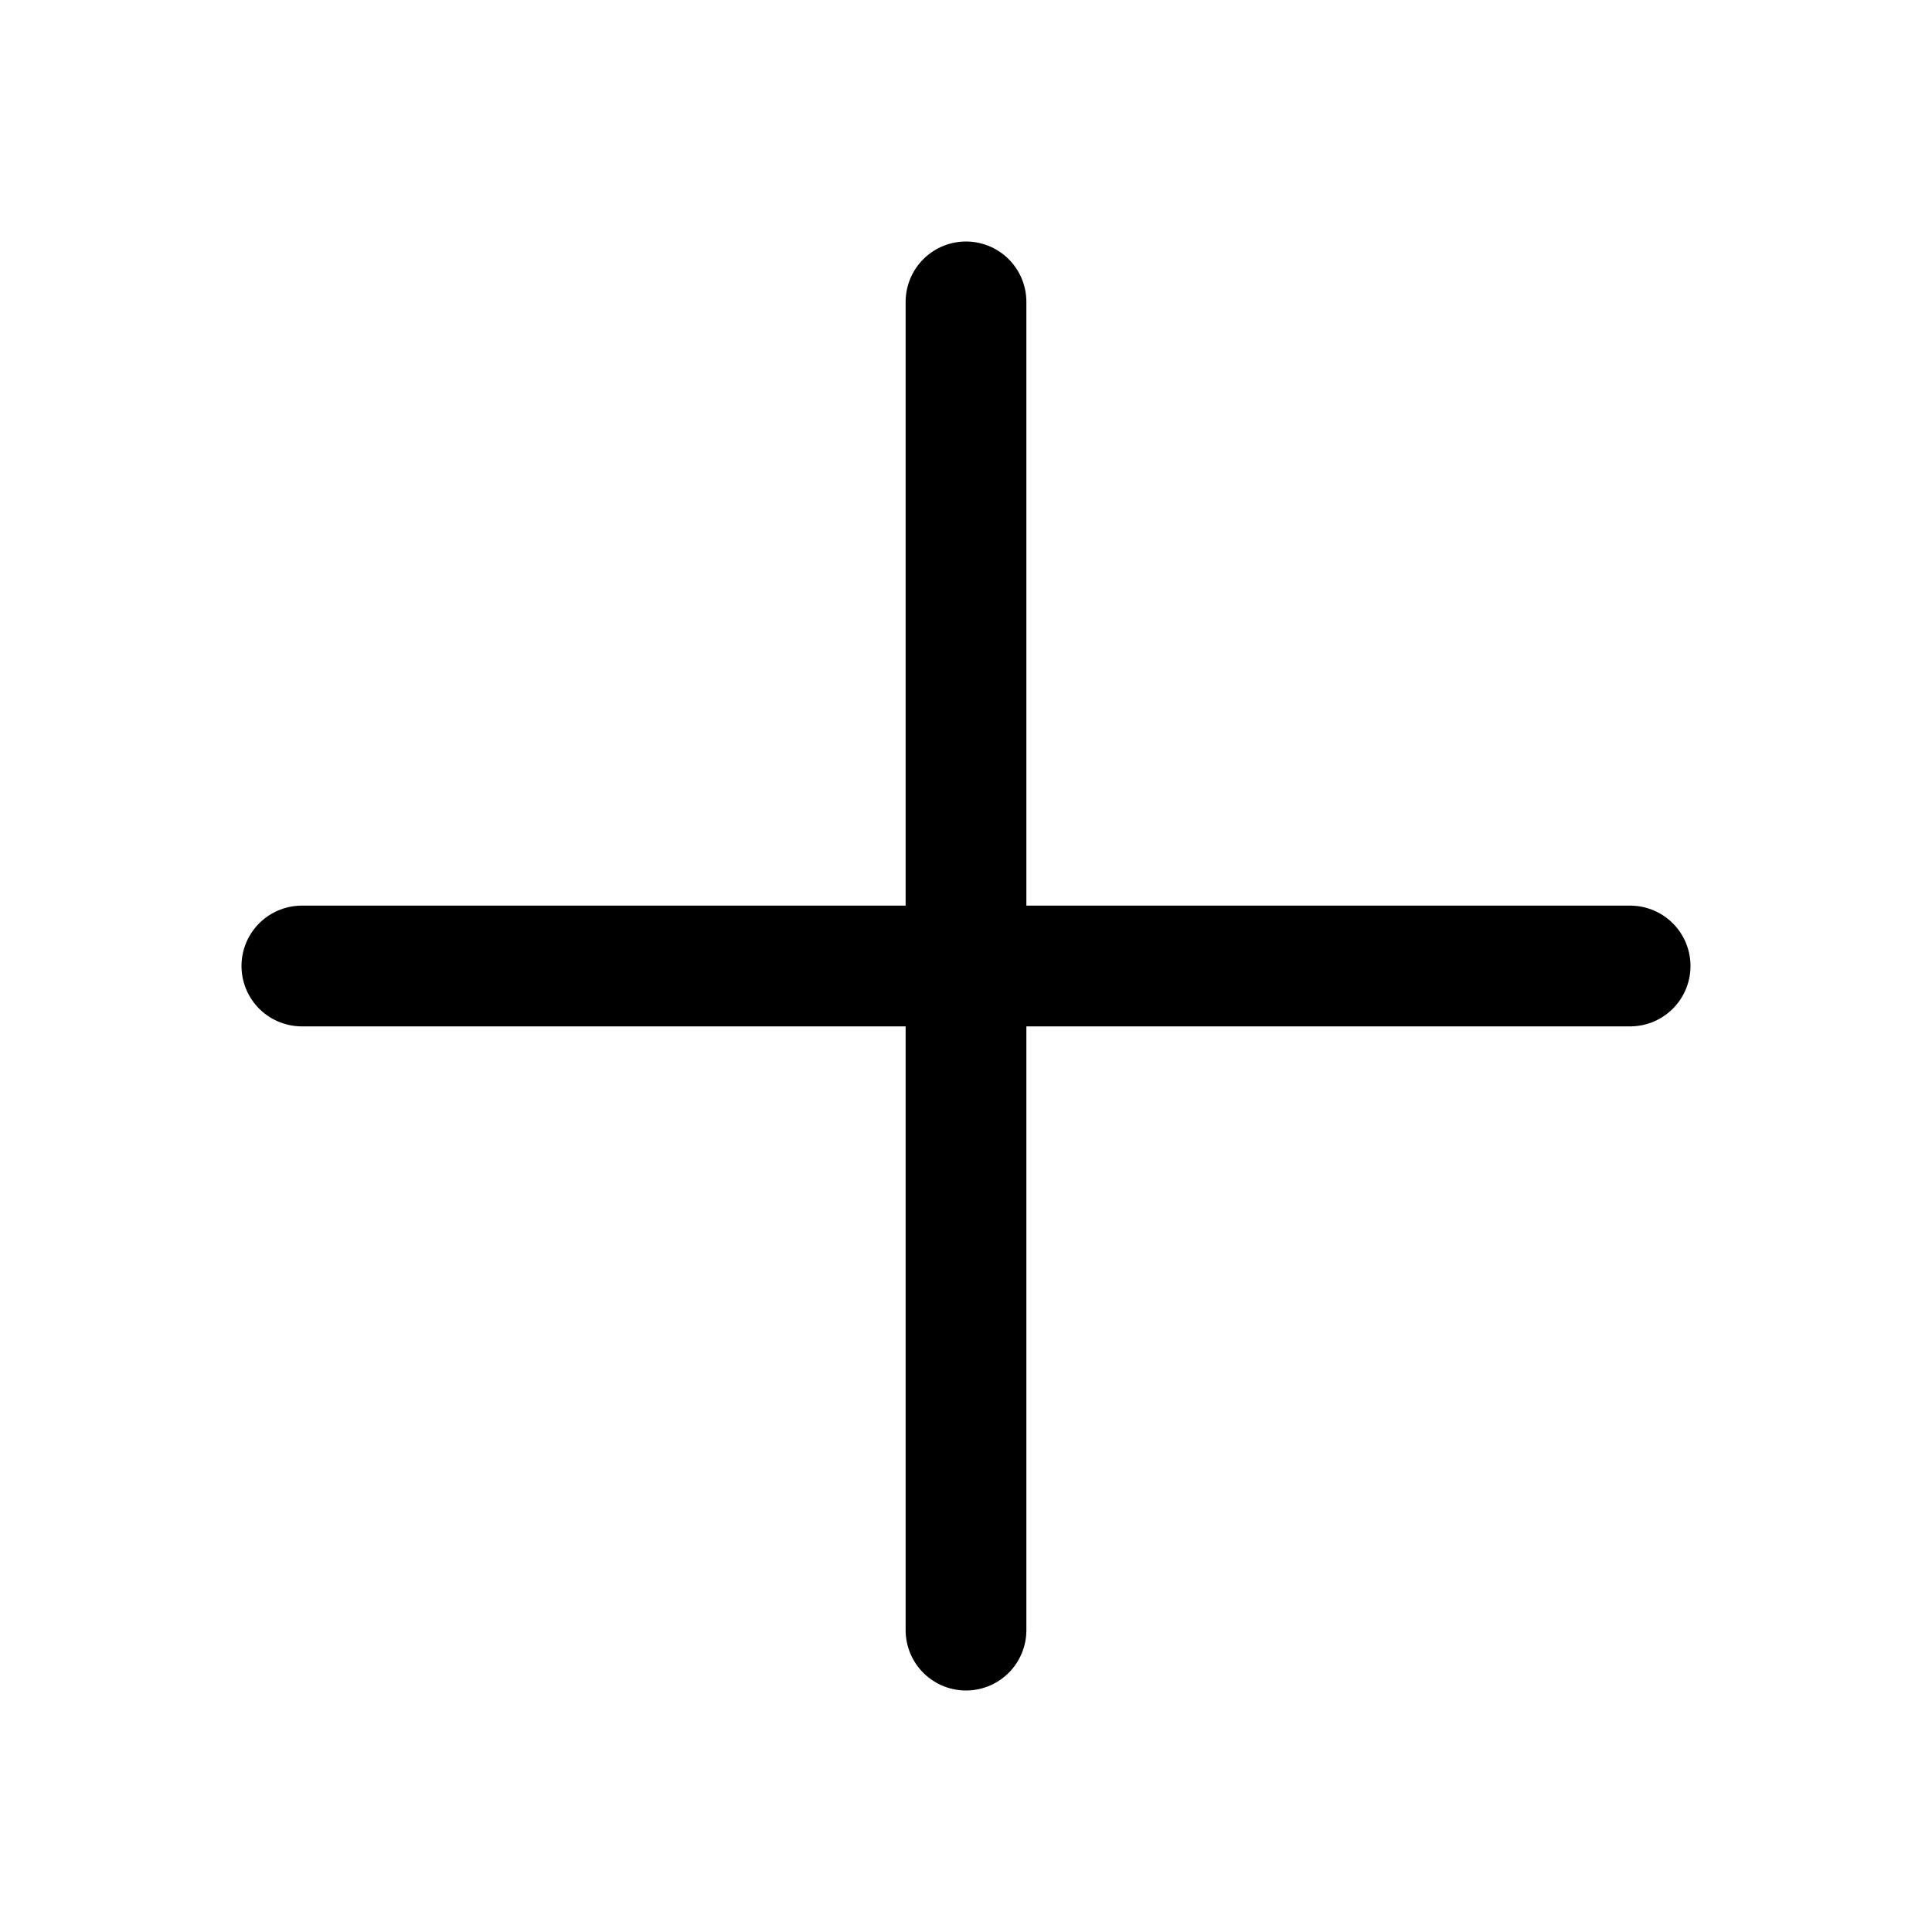
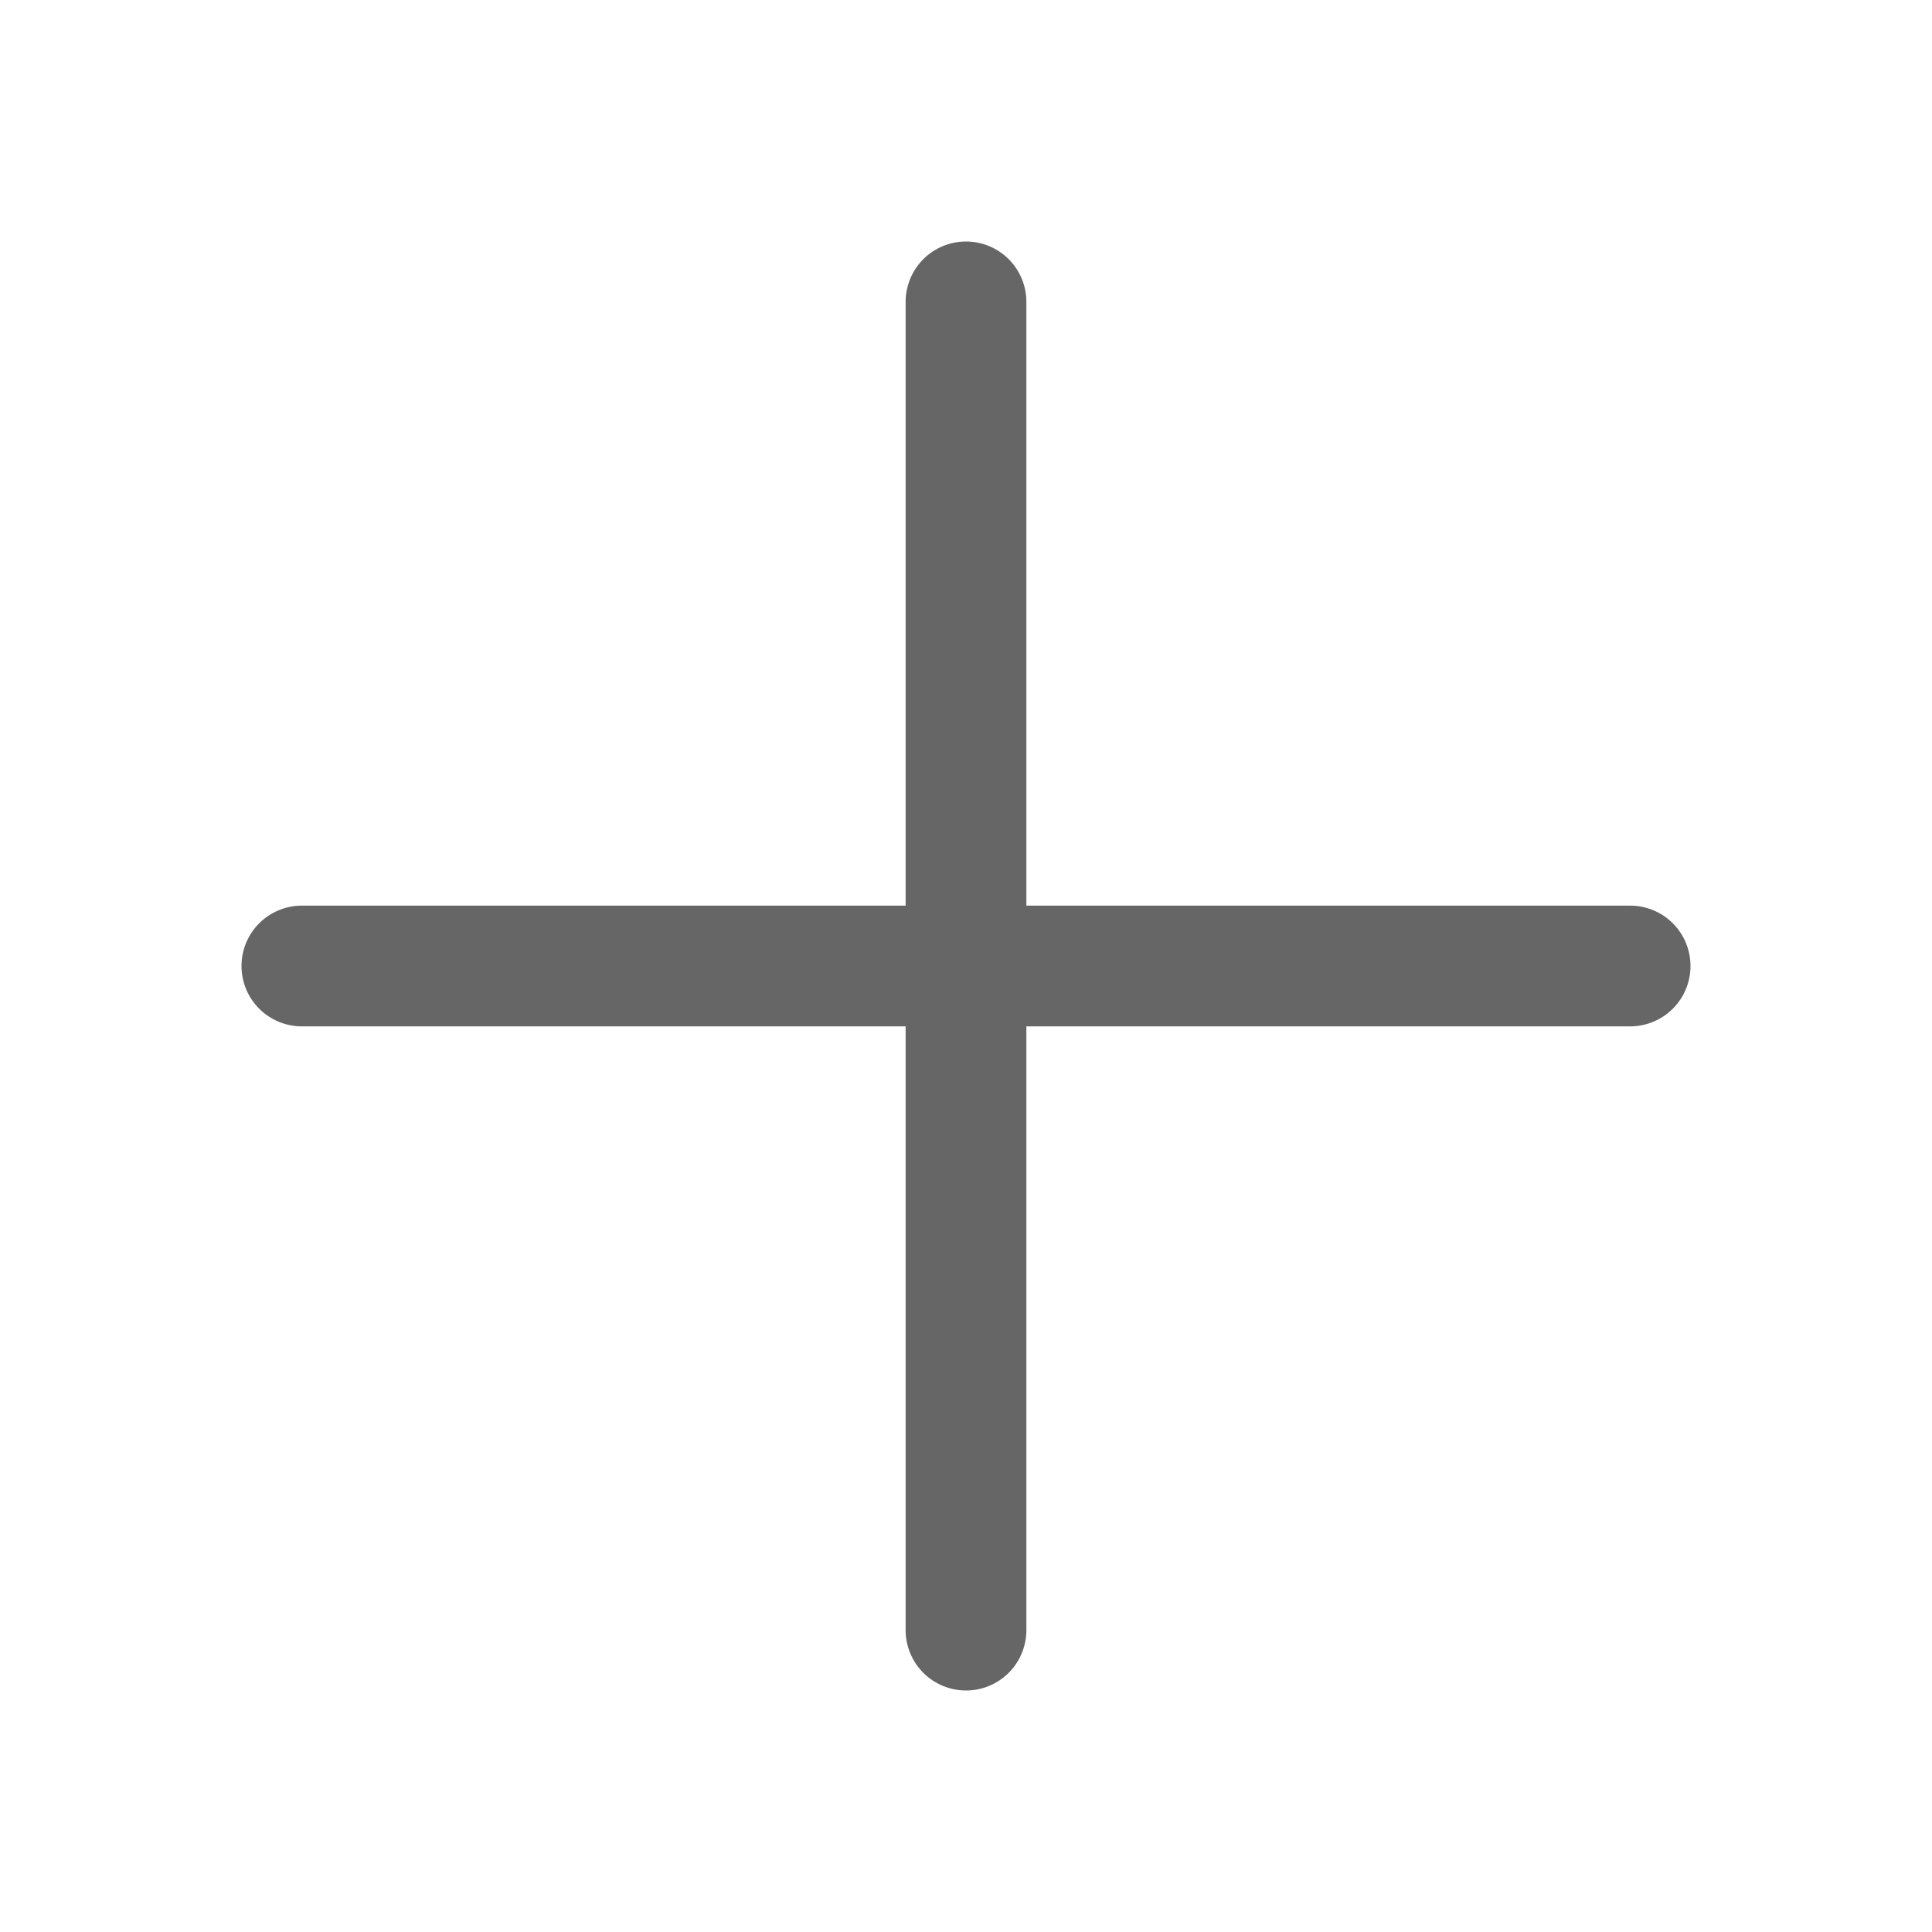
<svg xmlns="http://www.w3.org/2000/svg" width="20" height="20" viewBox="0 0 20 20" fill="none">
-   <path d="M3.125 10H16.875M10 3.125V16.875" stroke="black" stroke-width="1.25" stroke-linecap="round" stroke-linejoin="round" />
+   <path d="M16.875 9.375H10.625V3.125C10.625 2.959 10.559 2.8 10.442 2.683C10.325 2.566 10.166 2.5 10 2.5C9.834 2.5 9.675 2.566 9.558 2.683C9.441 2.8 9.375 2.959 9.375 3.125V9.375H3.125C2.959 9.375 2.8 9.441 2.683 9.558C2.566 9.675 2.5 9.834 2.5 10C2.5 10.166 2.566 10.325 2.683 10.442C2.8 10.559 2.959 10.625 3.125 10.625H9.375V16.875C9.375 17.041 9.441 17.2 9.558 17.317C9.675 17.434 9.834 17.5 10 17.5C10.166 17.5 10.325 17.434 10.442 17.317C10.559 17.2 10.625 17.041 10.625 16.875V10.625H16.875C17.041 10.625 17.2 10.559 17.317 10.442C17.434 10.325 17.5 10.166 17.5 10C17.5 9.834 17.434 9.675 17.317 9.558C17.2 9.441 17.041 9.375 16.875 9.375Z" fill="#666666" />
</svg>
